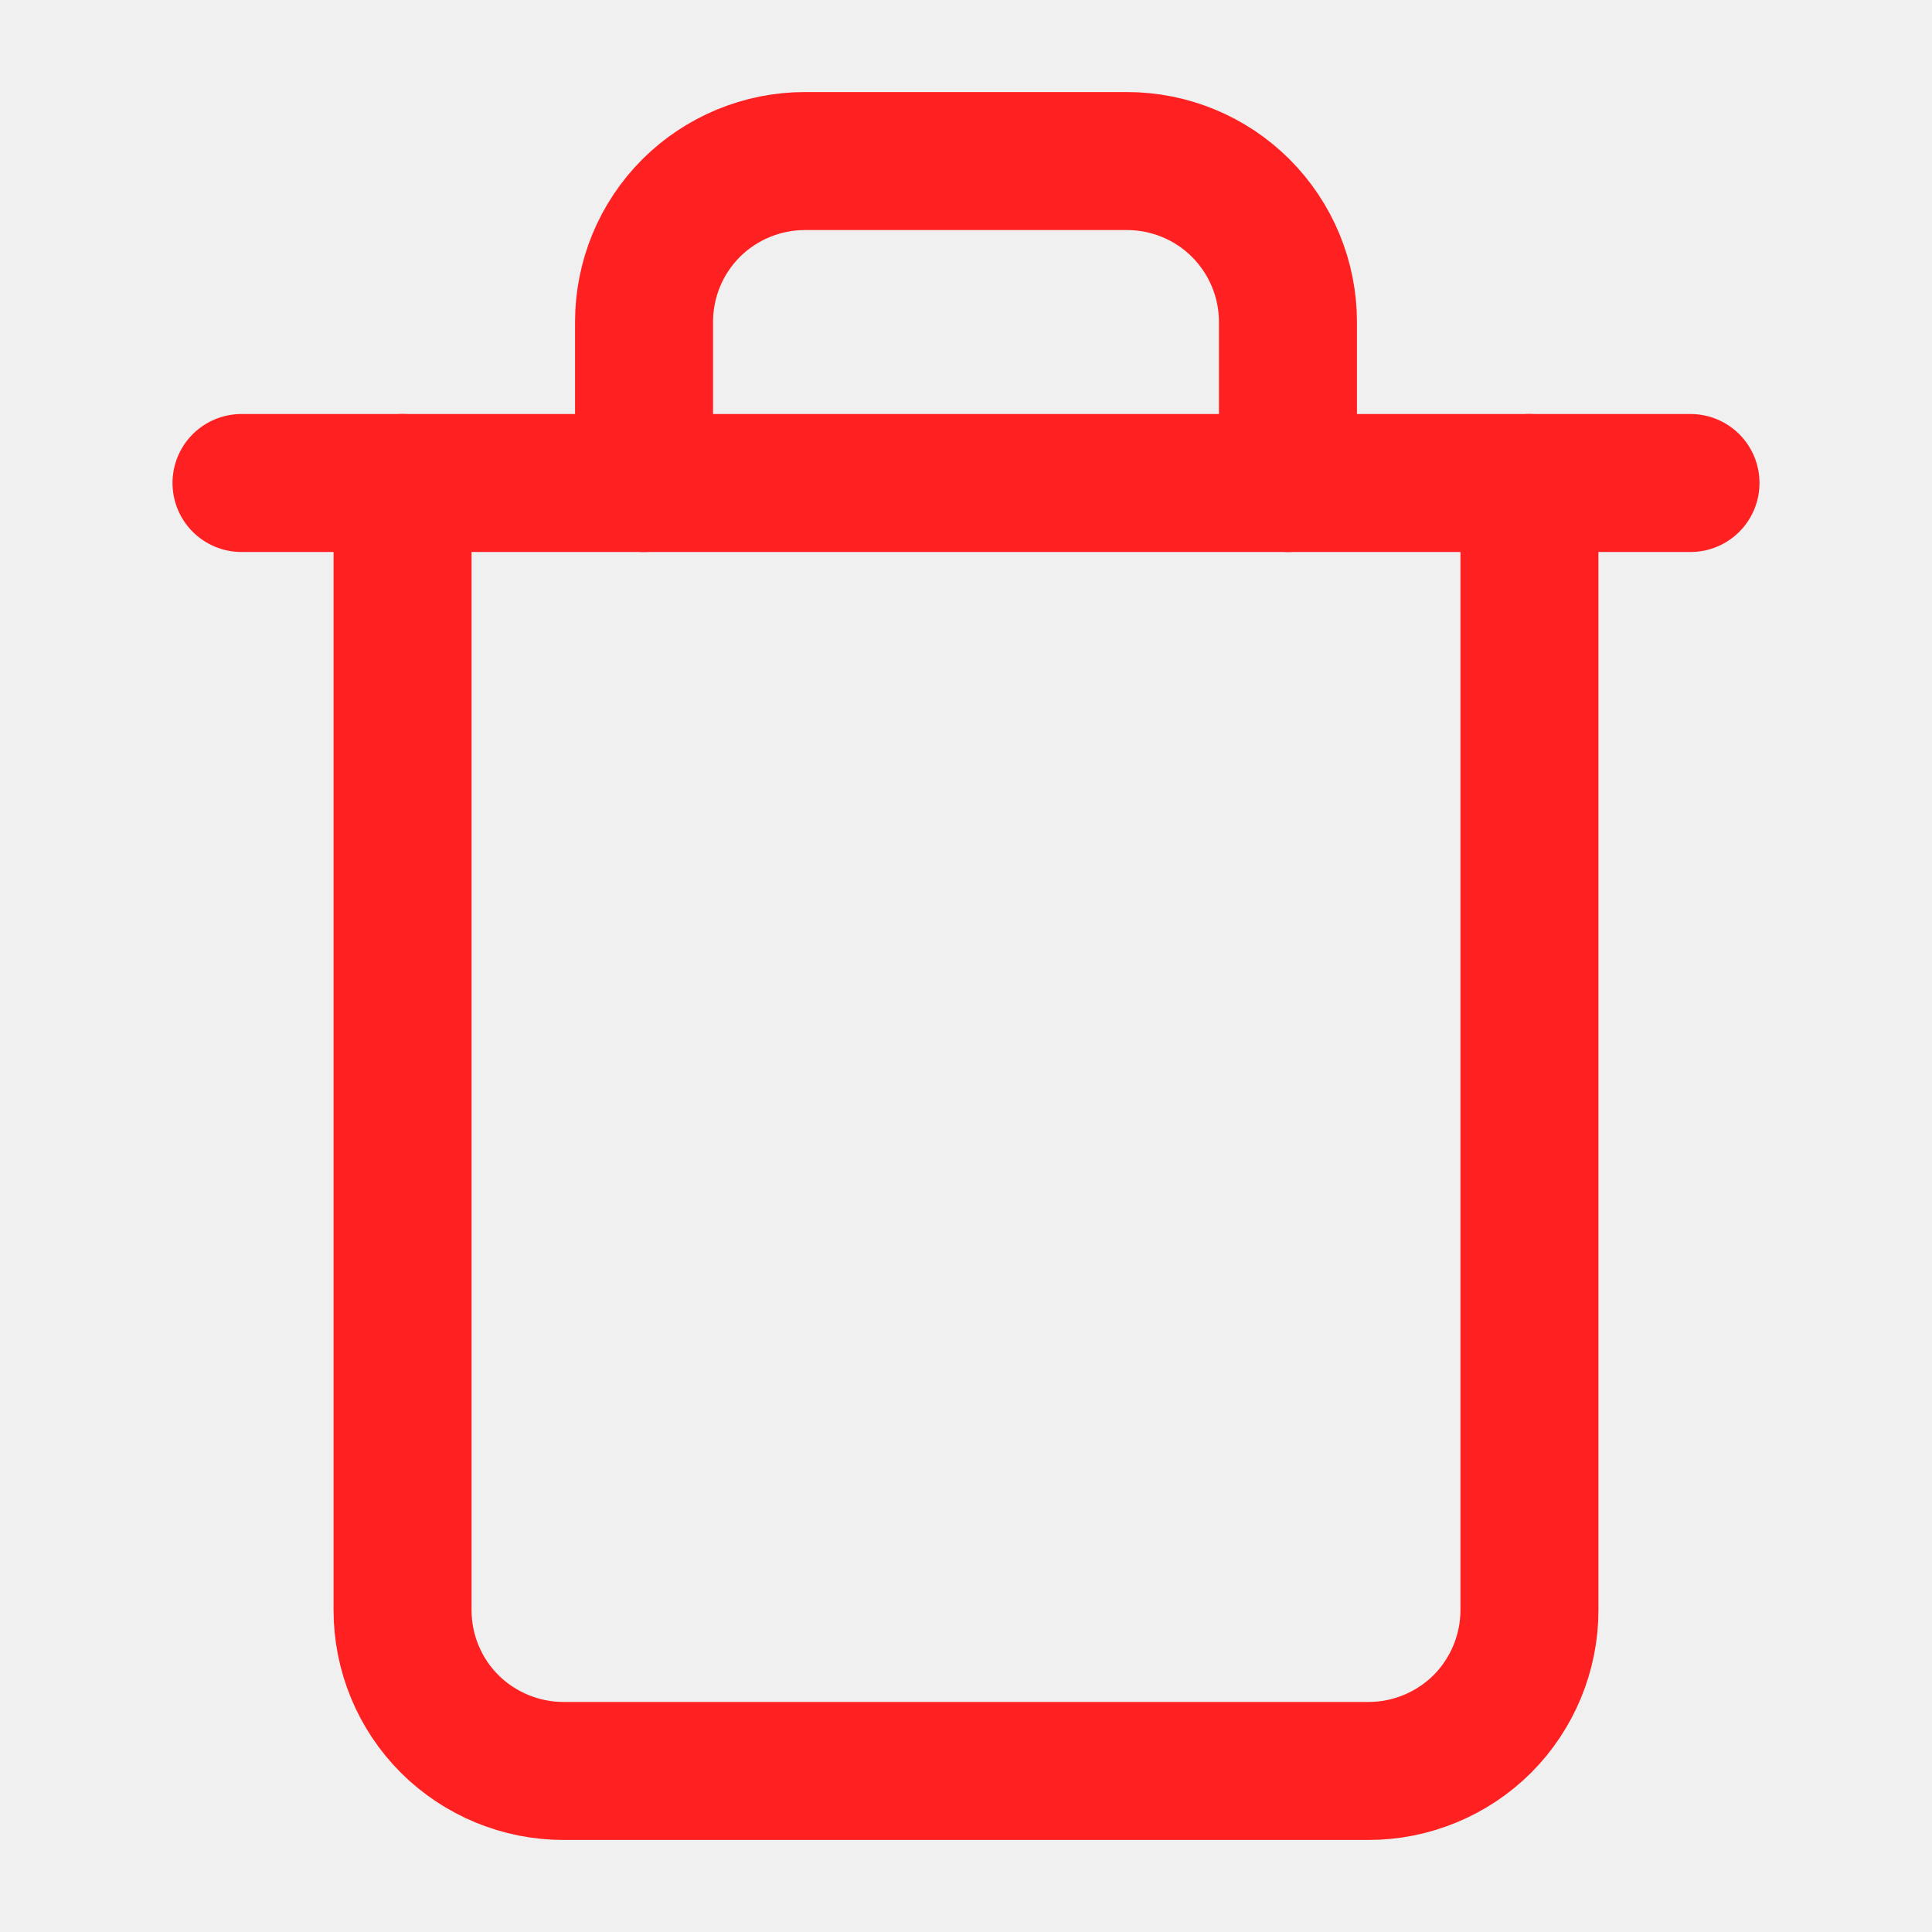
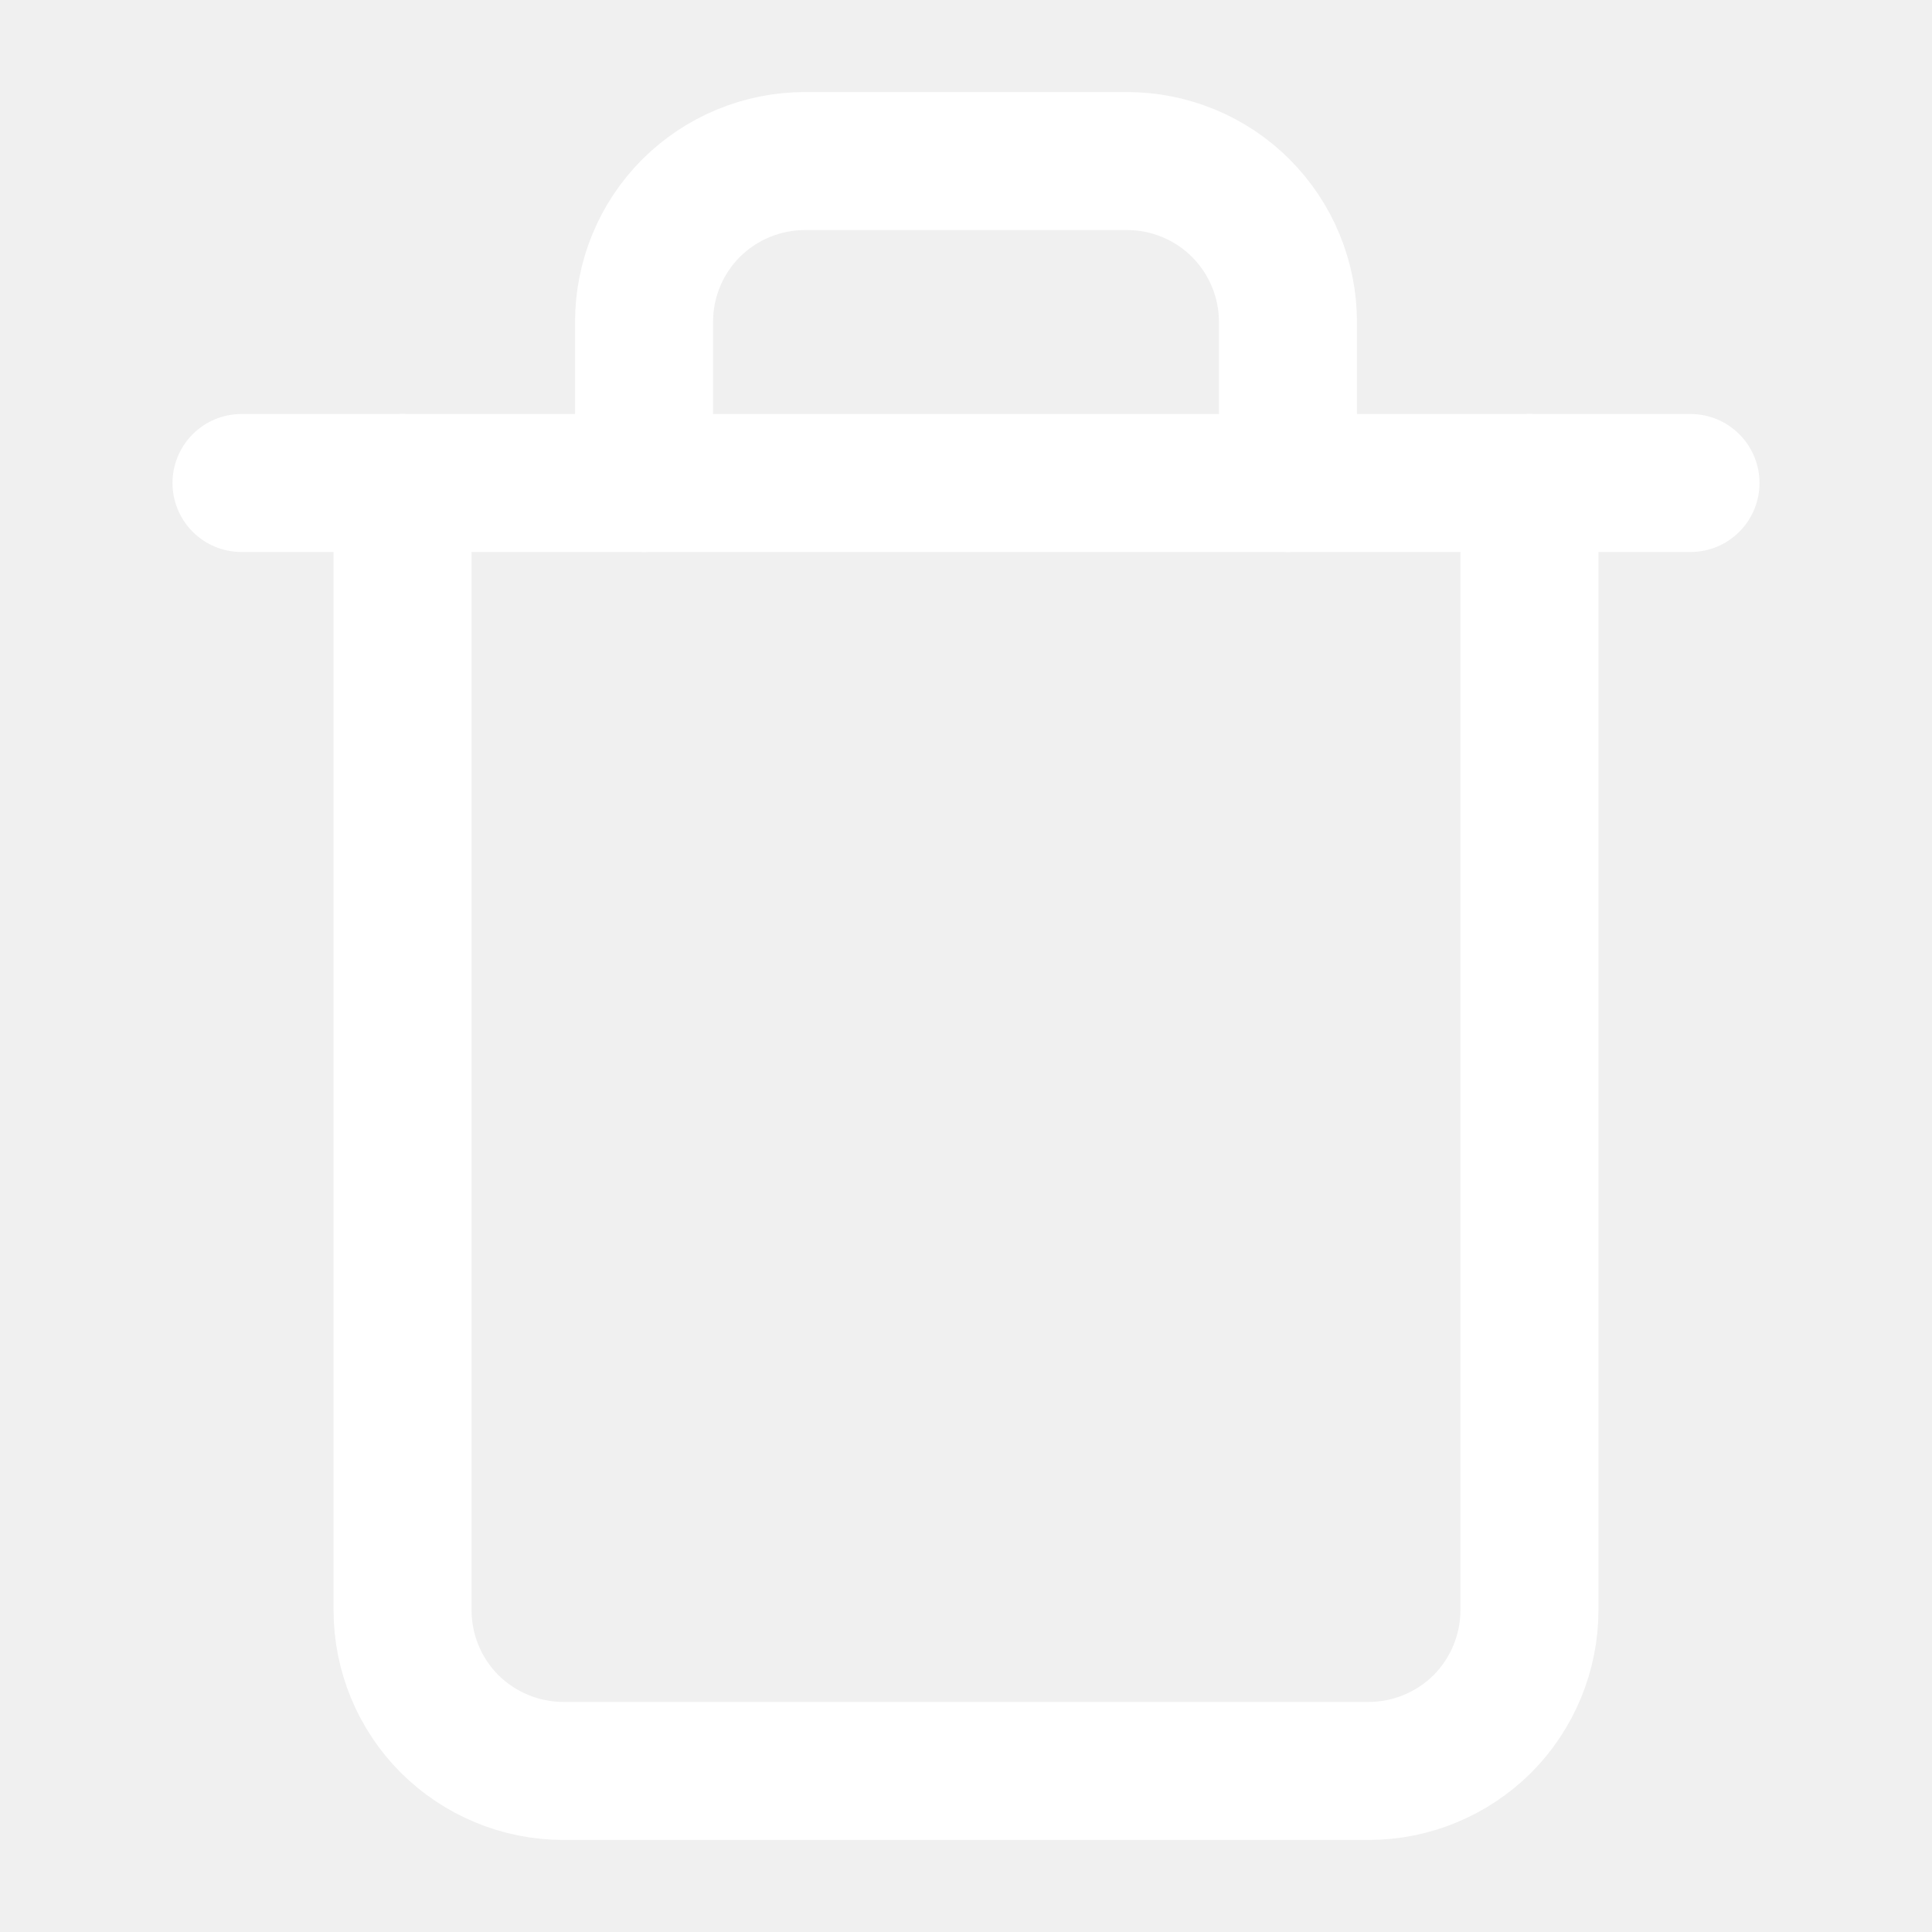
<svg xmlns="http://www.w3.org/2000/svg" width="14" height="14" viewBox="0 0 14 14" fill="none">
-   <path d="M1.75 3.5H2.917H12.25" stroke="#FF2121" stroke-linecap="round" stroke-linejoin="round" />
-   <path d="M11.083 3.5V11.667C11.083 11.976 10.96 12.273 10.742 12.492C10.523 12.71 10.226 12.833 9.917 12.833H4.083C3.774 12.833 3.477 12.71 3.258 12.492C3.039 12.273 2.917 11.976 2.917 11.667V3.5M4.667 3.5V2.333C4.667 2.024 4.789 1.727 5.008 1.508C5.227 1.29 5.524 1.167 5.833 1.167H8.166C8.476 1.167 8.773 1.29 8.991 1.508C9.21 1.727 9.333 2.024 9.333 2.333V3.5" stroke="#FF2121" stroke-linecap="round" stroke-linejoin="round" />
+   <path d="M1.75 3.5H2.917H12.25" stroke="#fff" stroke-linecap="round" stroke-linejoin="round" />
+   <path d="M11.083 3.5V11.667C11.083 11.976 10.96 12.273 10.742 12.492C10.523 12.71 10.226 12.833 9.917 12.833H4.083C3.774 12.833 3.477 12.71 3.258 12.492C3.039 12.273 2.917 11.976 2.917 11.667V3.5M4.667 3.5V2.333C4.667 2.024 4.789 1.727 5.008 1.508C5.227 1.29 5.524 1.167 5.833 1.167H8.166C8.476 1.167 8.773 1.29 8.991 1.508C9.21 1.727 9.333 2.024 9.333 2.333V3.5" stroke="#fff" stroke-linecap="round" stroke-linejoin="round" />
</svg>
